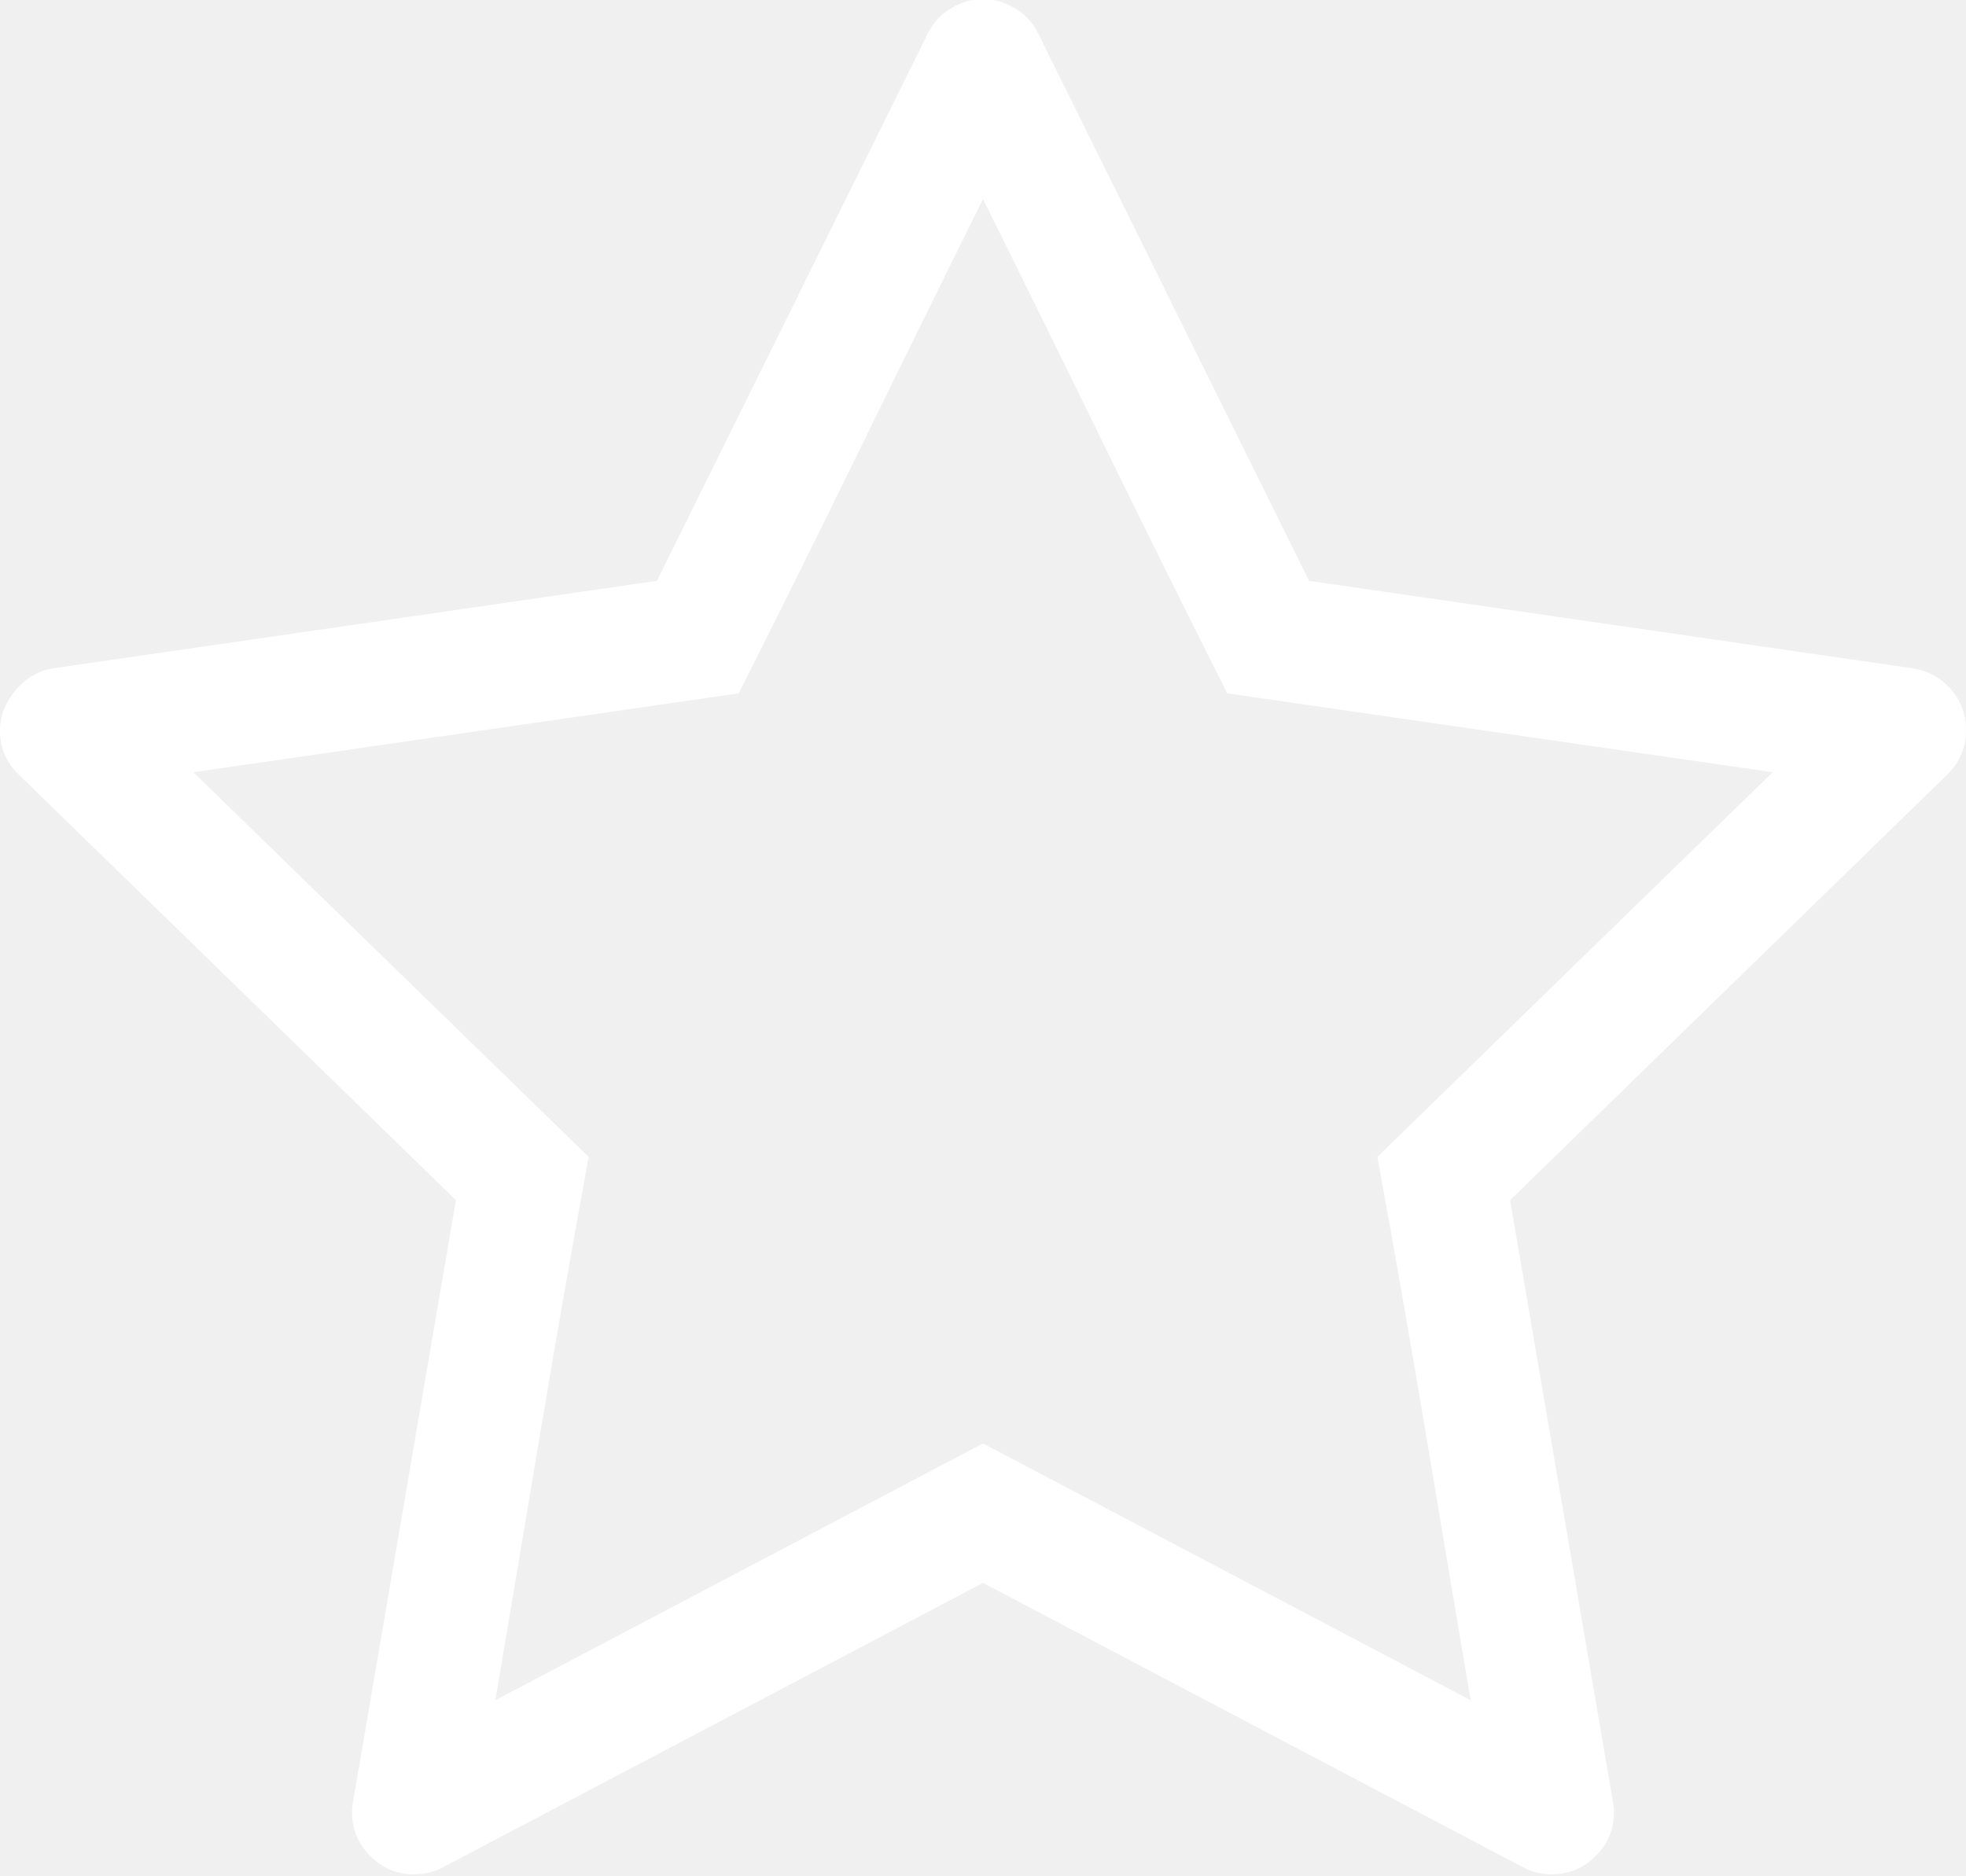
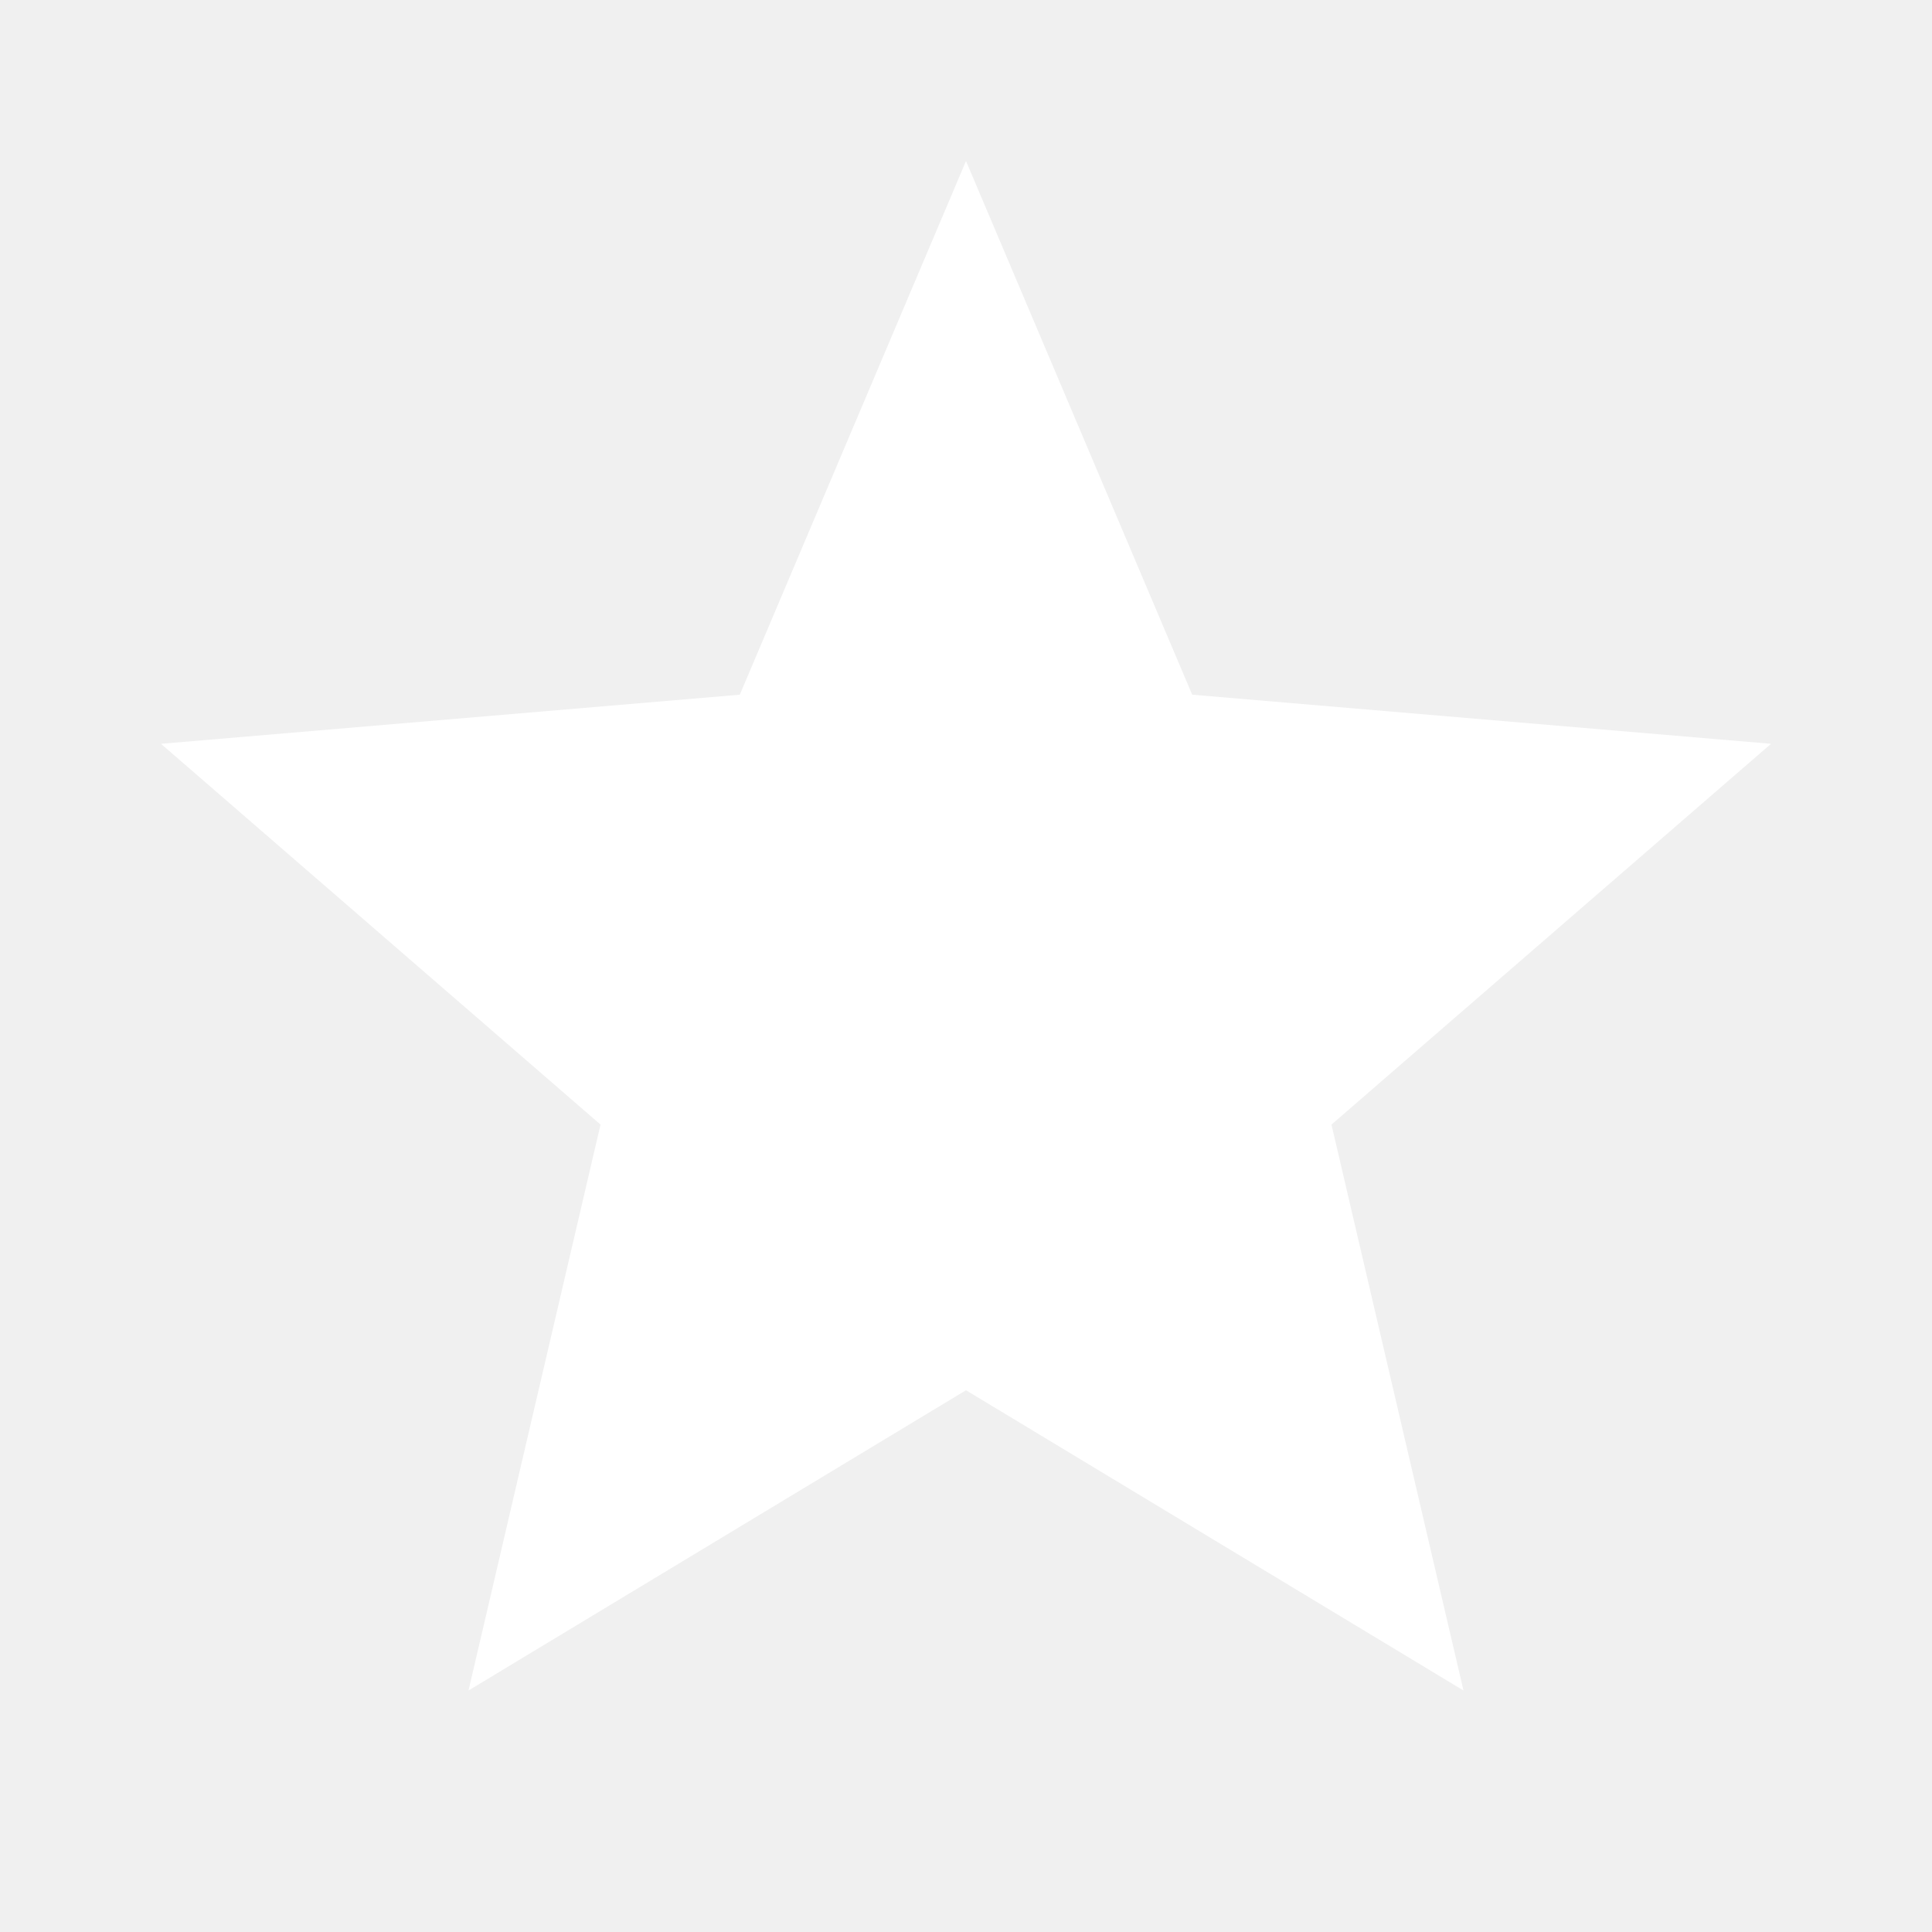
- <svg xmlns="http://www.w3.org/2000/svg" height="100%" viewBox="1 25 1022 975" width="100%">
-   <path d="M238,649L10.5,427.5C4.167,421.167 1,413.667 1,405C1,397.333 3.667,390.333 9,384C14.333,377.667 20.833,373.833 28.5,372.5L342.5,327L483.5,42C486.167,36.667 490.167,32.417 495.5,29.25C500.833,26.083 506.333,24.5 512,24.5C517.667,24.5 523.167,26.083 528.5,29.25C533.833,32.417 537.833,36.667 540.5,42L681.5,327L995.5,372.5C1003.5,373.833 1010.08,377.5 1015.25,383.5C1020.42,389.5 1023,396.5 1023,404.5C1023,413.5 1019.83,421.167 1013.5,427.5L786,649L839.5,962C839.833,963.333 840,965.167 840,967.5C840,976.167 836.833,983.667 830.5,990C824.167,996.333 816.667,999.5 808,999.5C802.333,999.5 797.333,998.333 793,996L512,848L231,996C226.667,998.333 221.667,999.5 216,999.5C207.333,999.5 199.833,996.333 193.5,990C187.167,983.667 184,976.167 184,967.5C184,965.167 184.167,963.333 184.5,962ZM258.5,909L512,775.5L765.5,909C757.5,861.667 749.583,814.583 741.75,767.75C733.917,720.917 725.667,673.833 717,626.5L922.5,426.5L639,385.5C617.333,342.5 596.083,299.667 575.25,257C554.417,214.333 533.333,171.5 512,128.5C490.667,171.5 469.583,214.333 448.75,257C427.917,299.667 406.667,342.5 385,385.5L101.5,426.5L307,626.5C298.333,673.833 290.083,720.917 282.25,767.75C274.417,814.583 266.5,861.667 258.5,909Z" fill="#FFFFFF" fill-opacity="1">
-   </path>
+ <svg xmlns="http://www.w3.org/2000/svg" fill="#fff" width="512" height="512" viewBox="0 0 24 24">
+   <path d="M12 17.27L18.18 21l-1.64-7.03L22 9.24l-7.19-.61L12 2 9.19 8.63 2 9.24l5.46 4.73L5.82 21z" />
+   <path d="M0 0h24v24H0z" fill="none" />
</svg>
